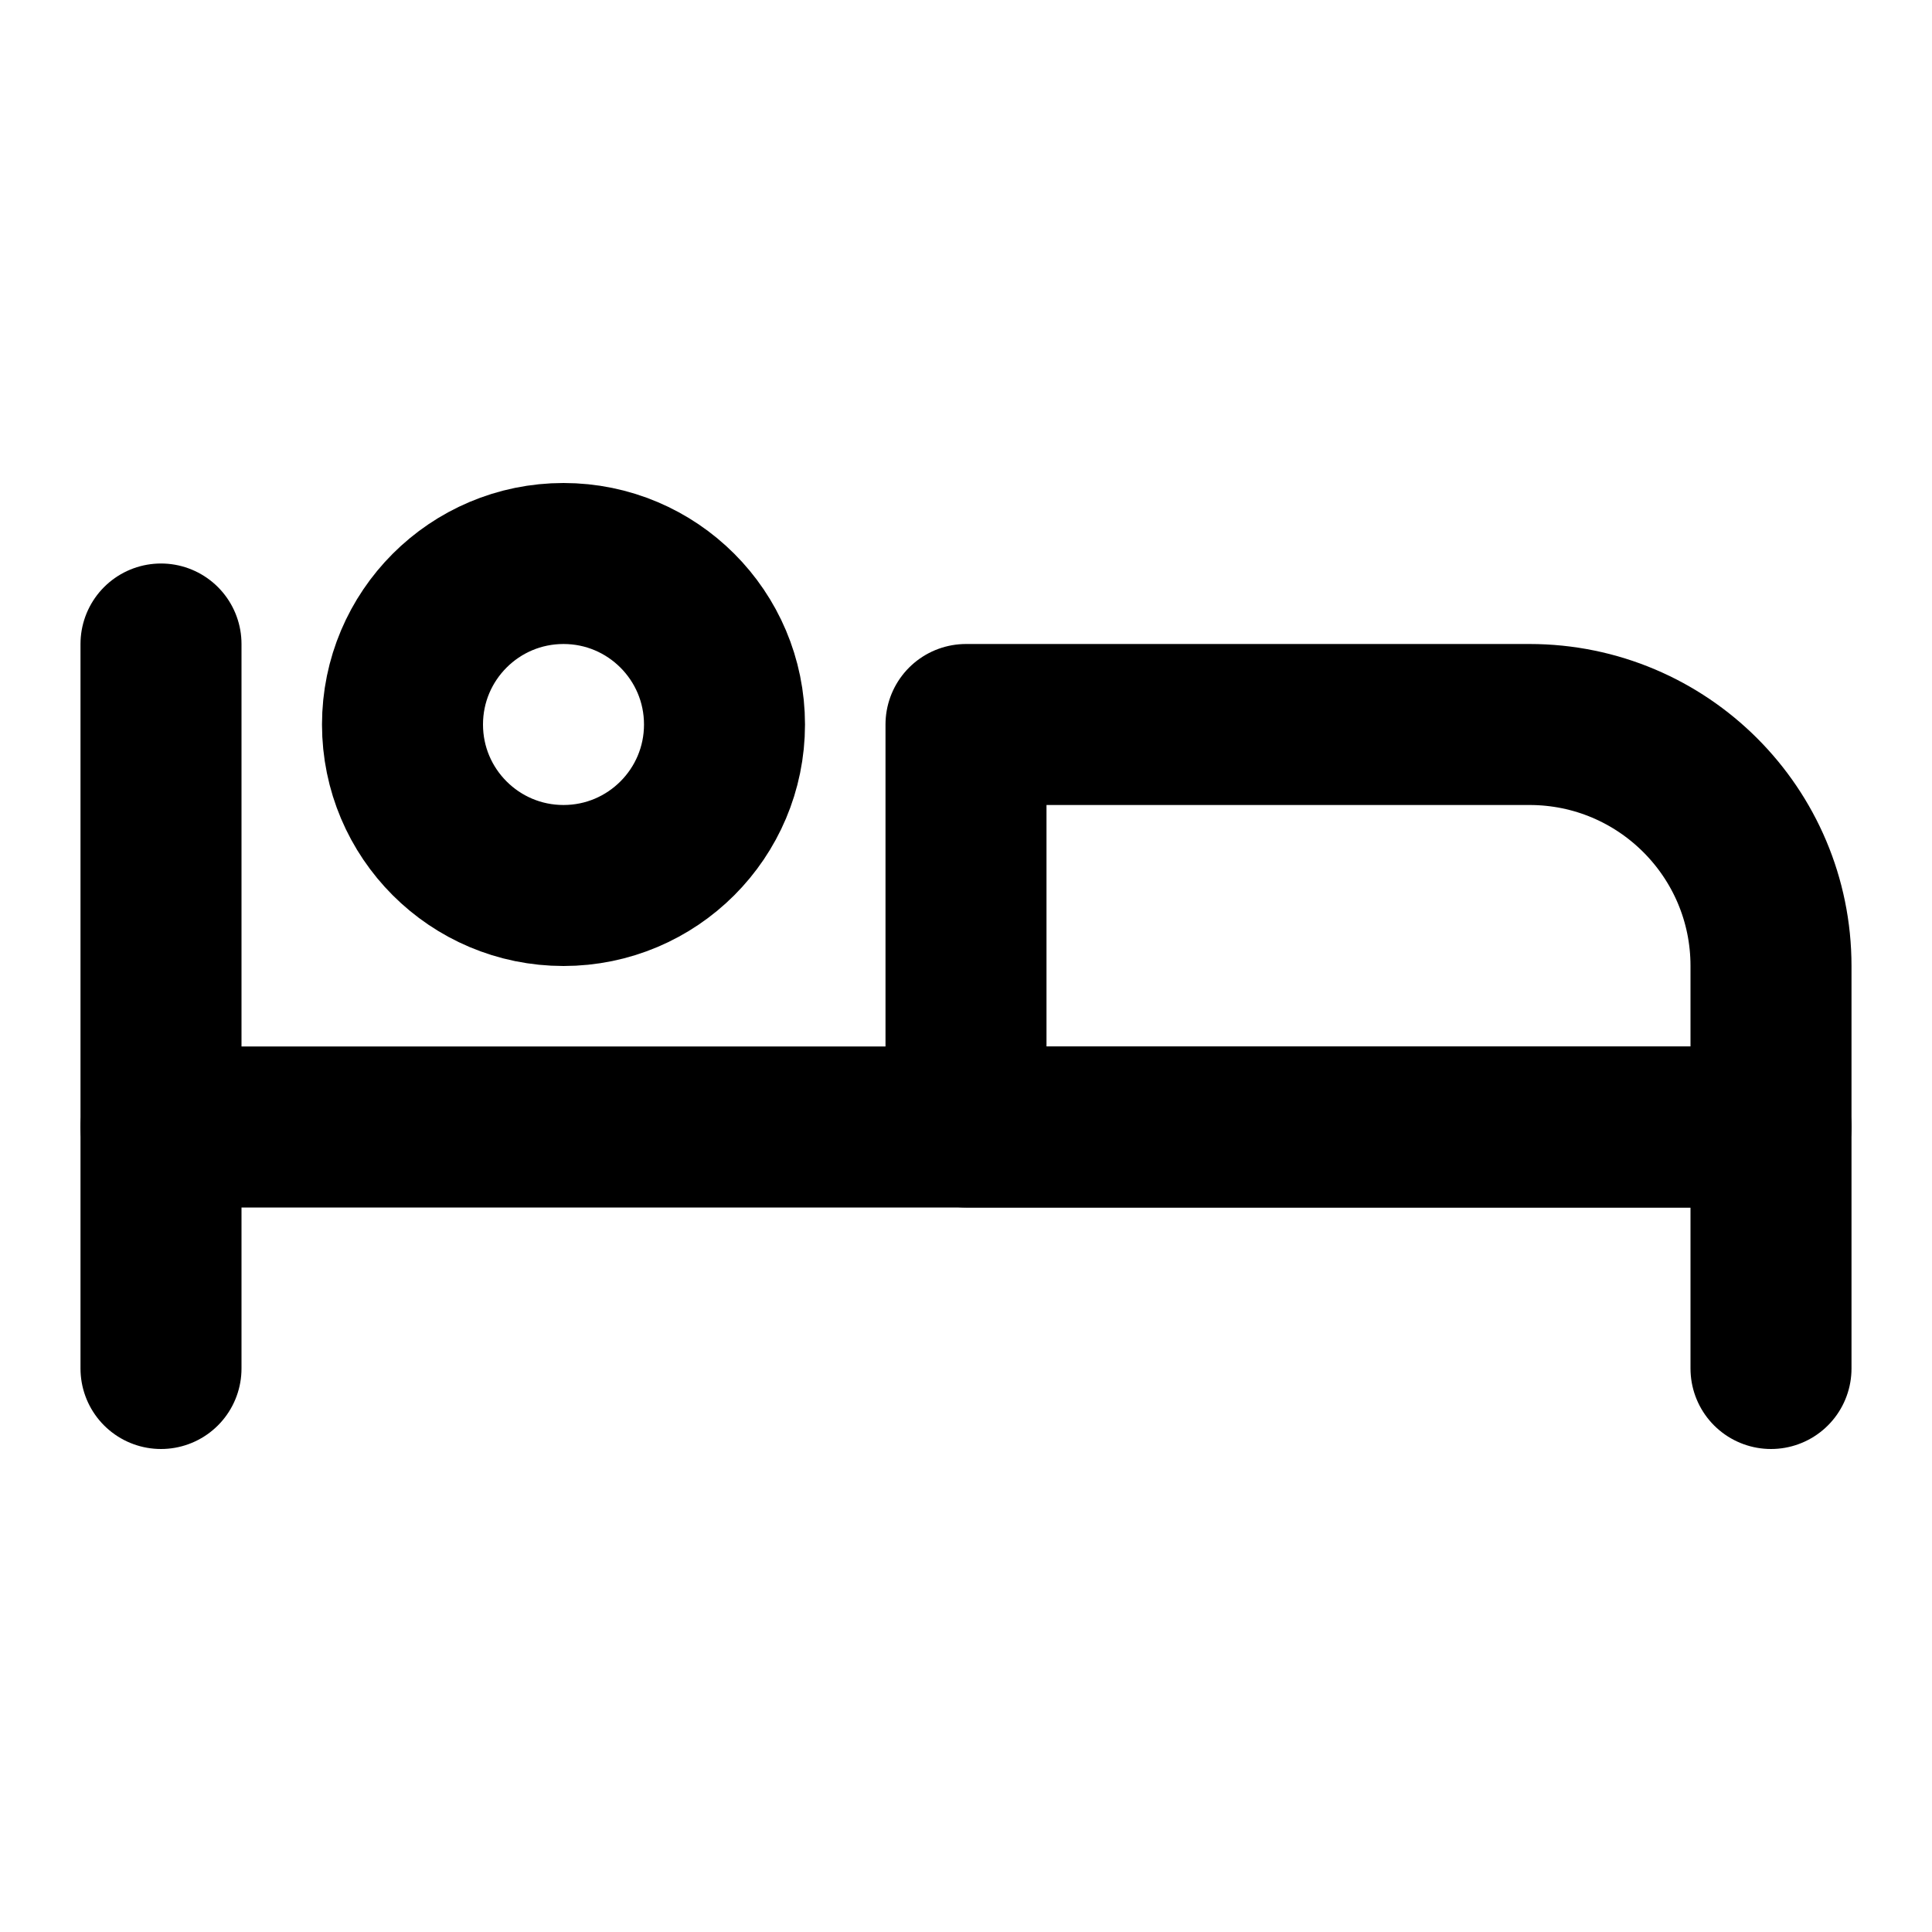
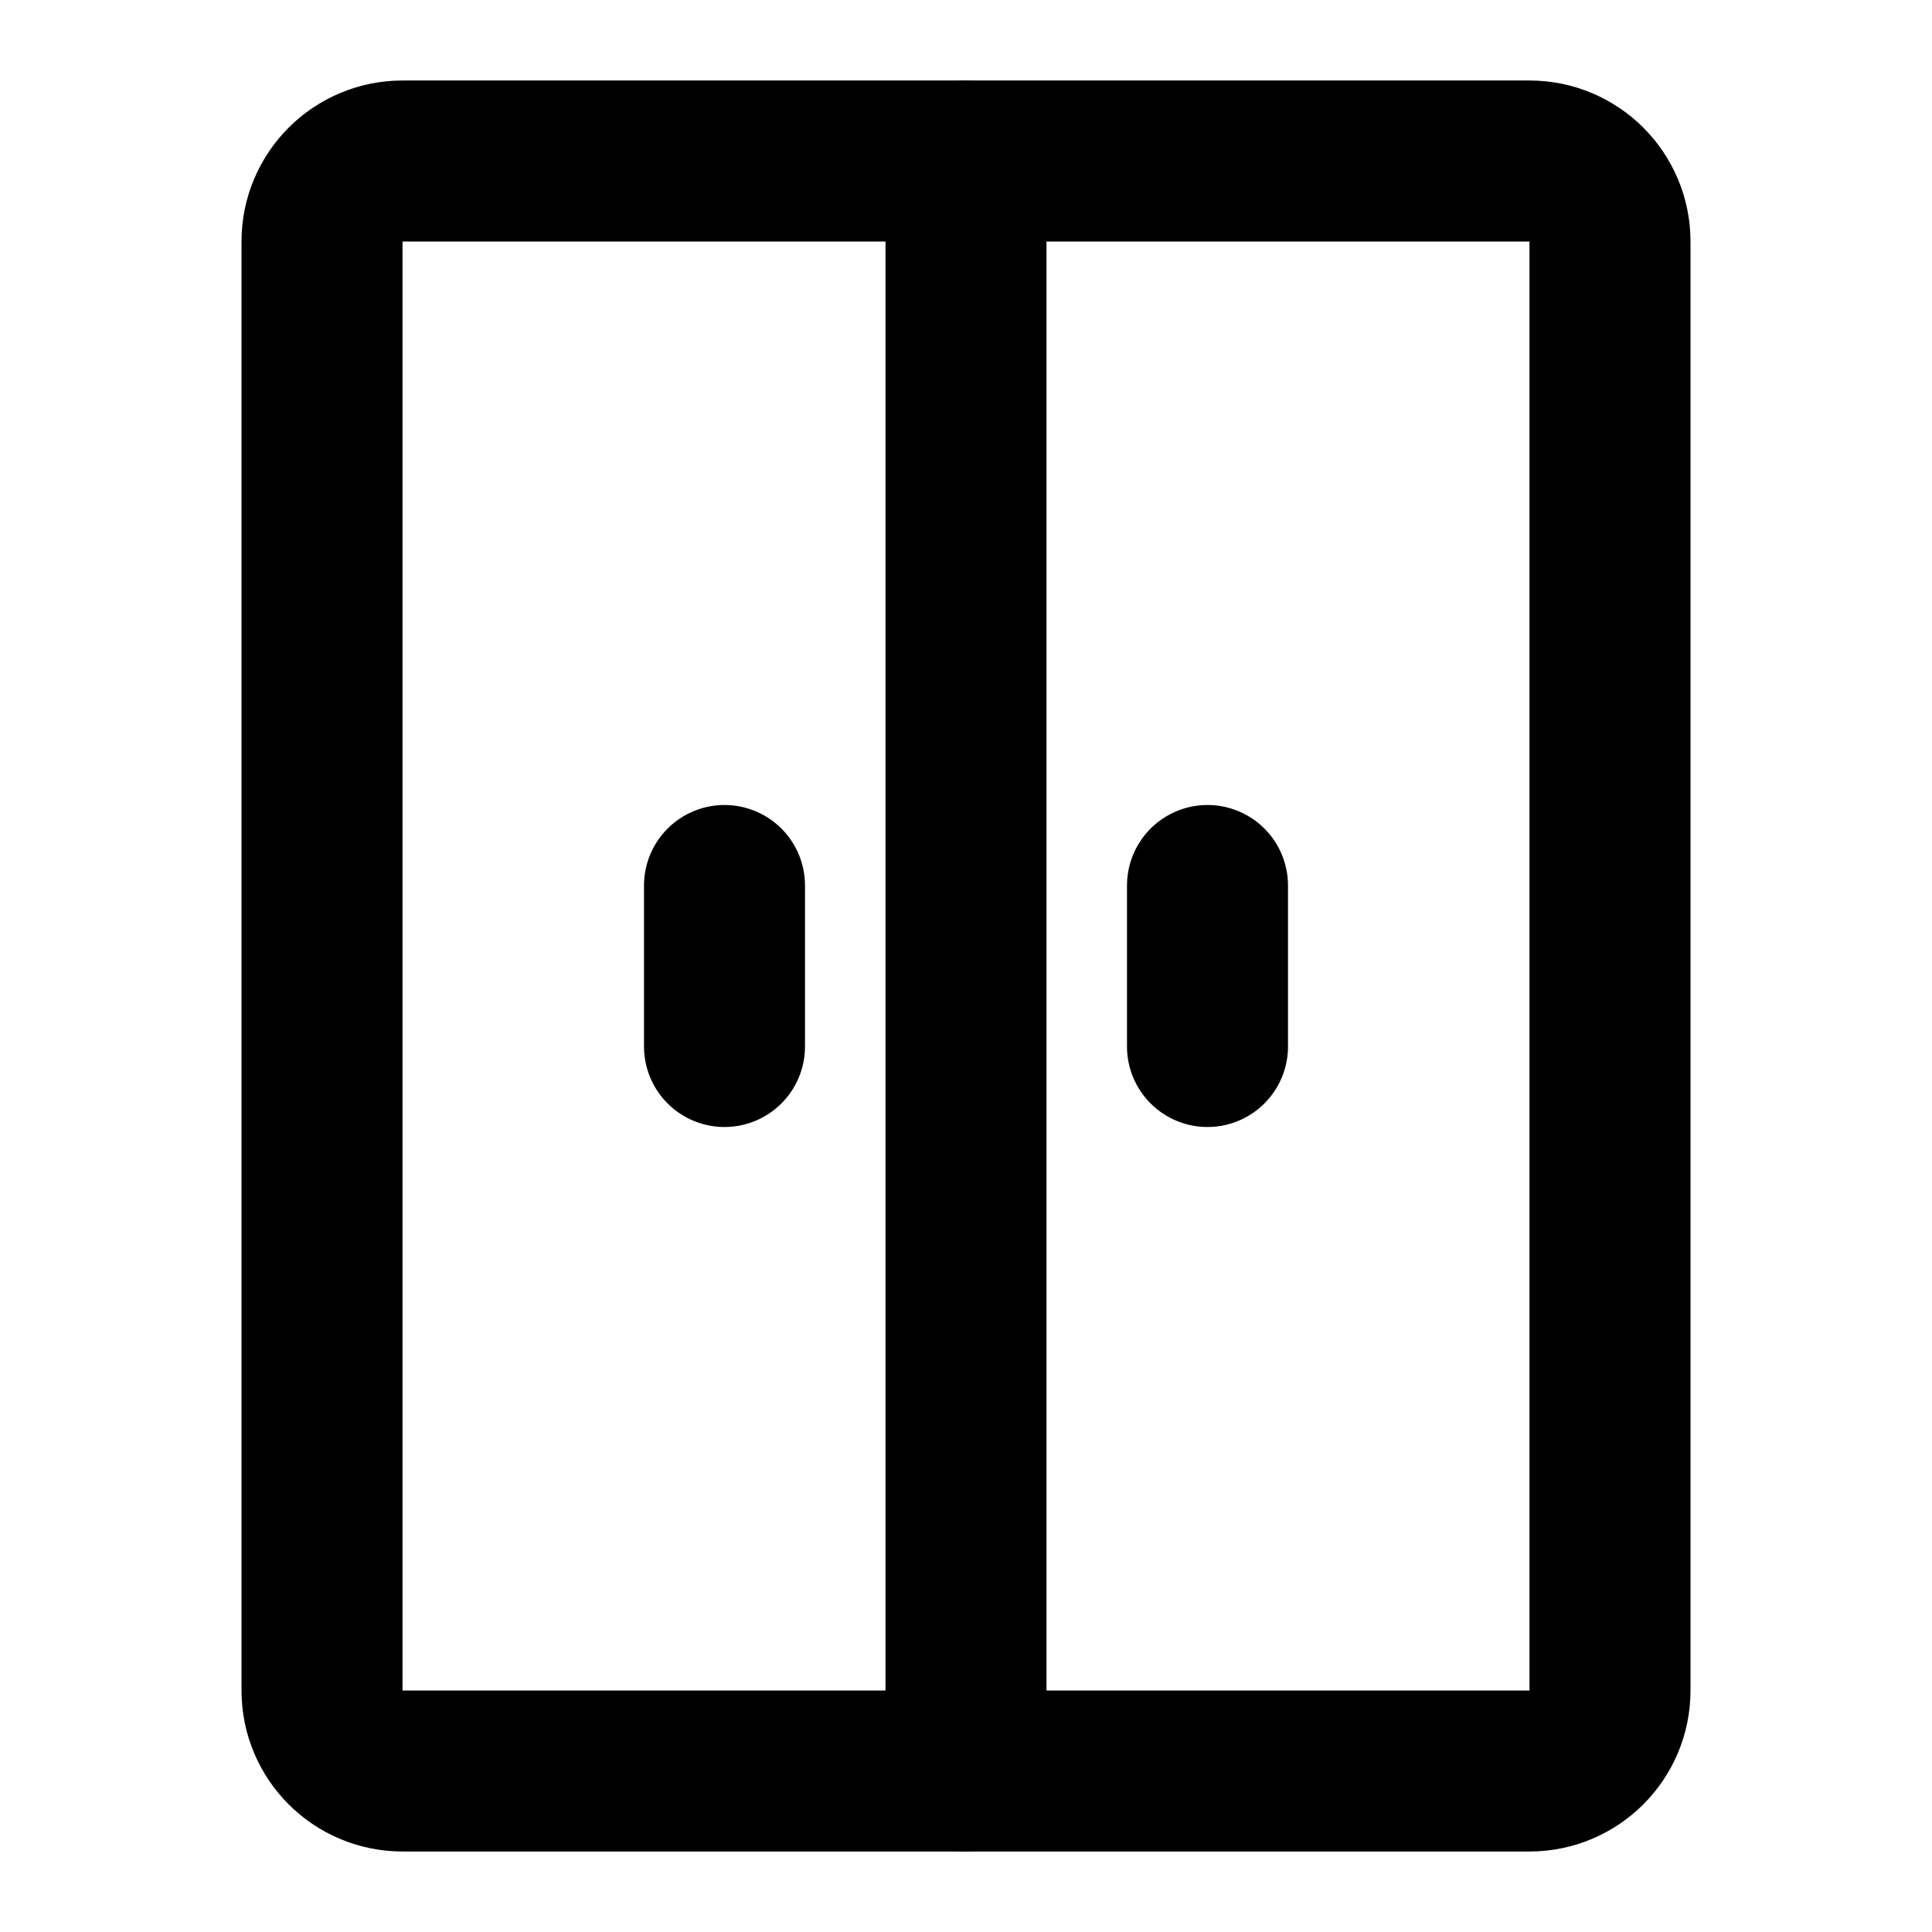
<svg xmlns="http://www.w3.org/2000/svg" width="24" height="24" viewBox="0 0 24 24" fill="none" stroke="currentColor" stroke-width="2" stroke-linecap="round" stroke-linejoin="round">
-   <path d="M7 9m-2 0a2 2 0 1 0 4 0a2 2 0 1 0 -4 0" />
-   <path d="M22 17v-3h-20" />
-   <path d="M2 8v9" />
-   <path d="M12 14h10v-2a3 3 0 0 0 -3 -3h-7v5z" />
+   <rect x="4" y="2" width="16" height="20" rx="1" />
+   <line x1="12" y1="2" x2="12" y2="22" />
+   <line x1="9" y1="11" x2="9" y2="13" />
+   <line x1="15" y1="11" x2="15" y2="13" />
</svg>
